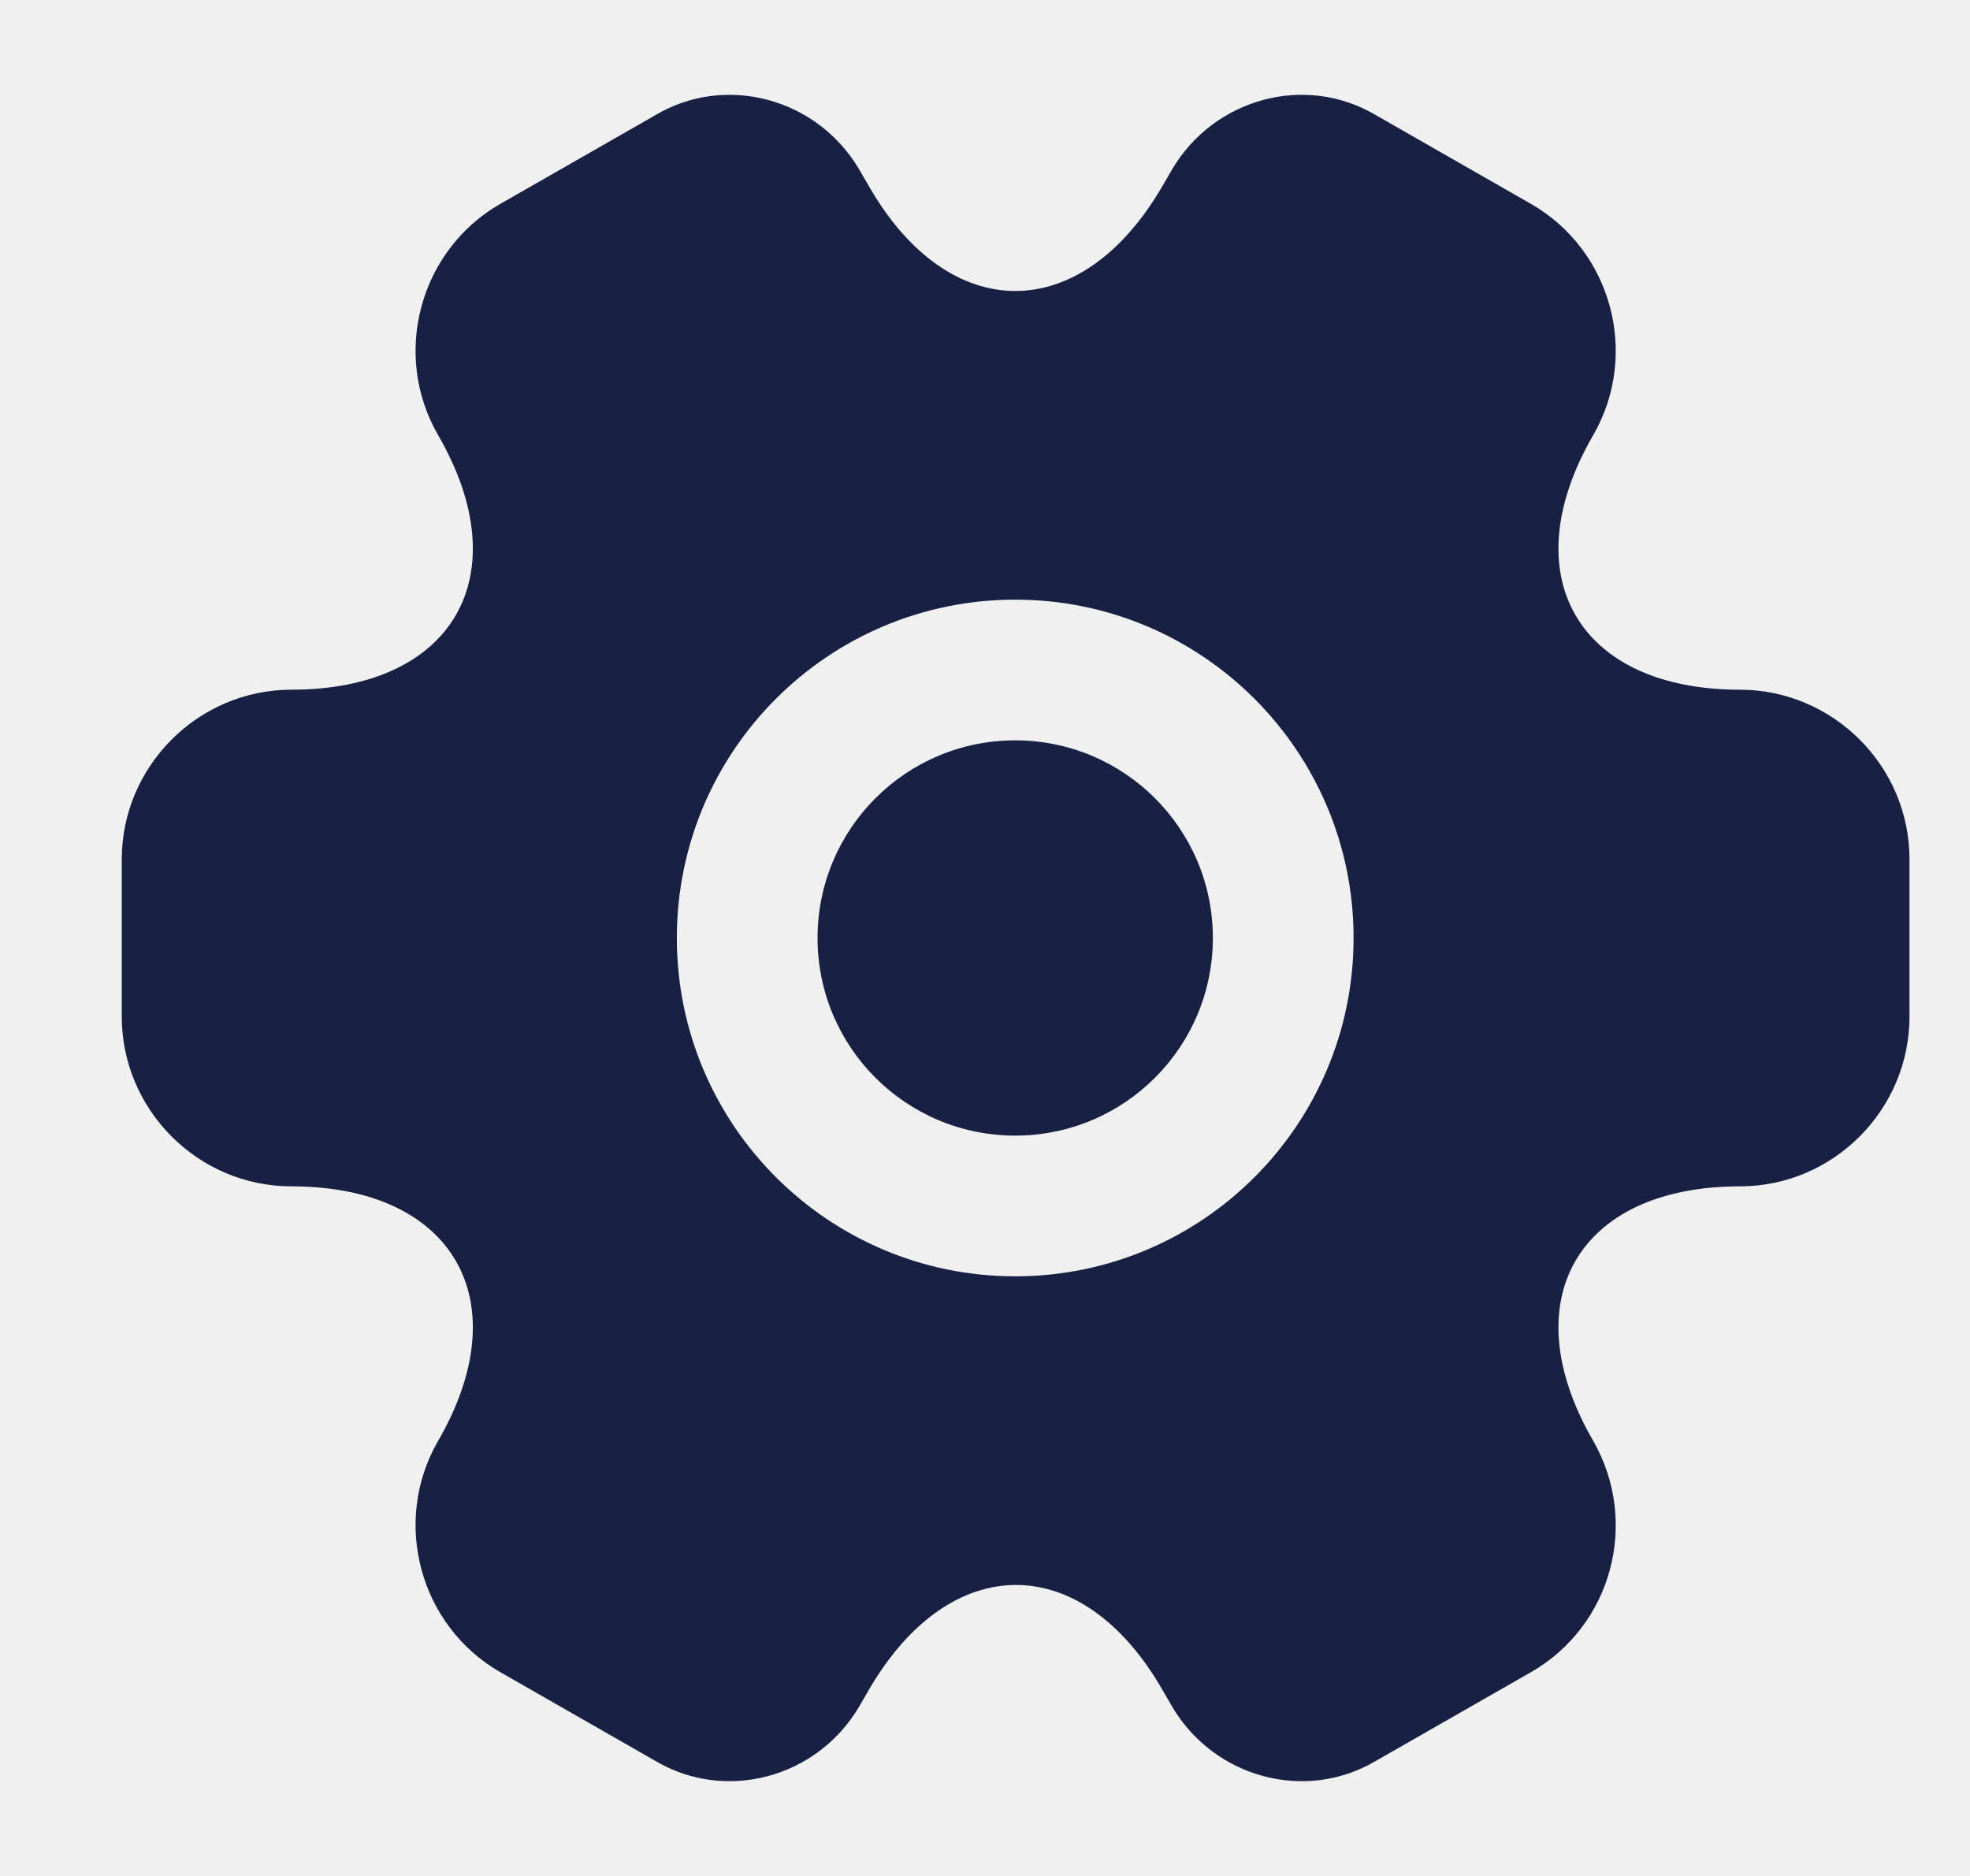
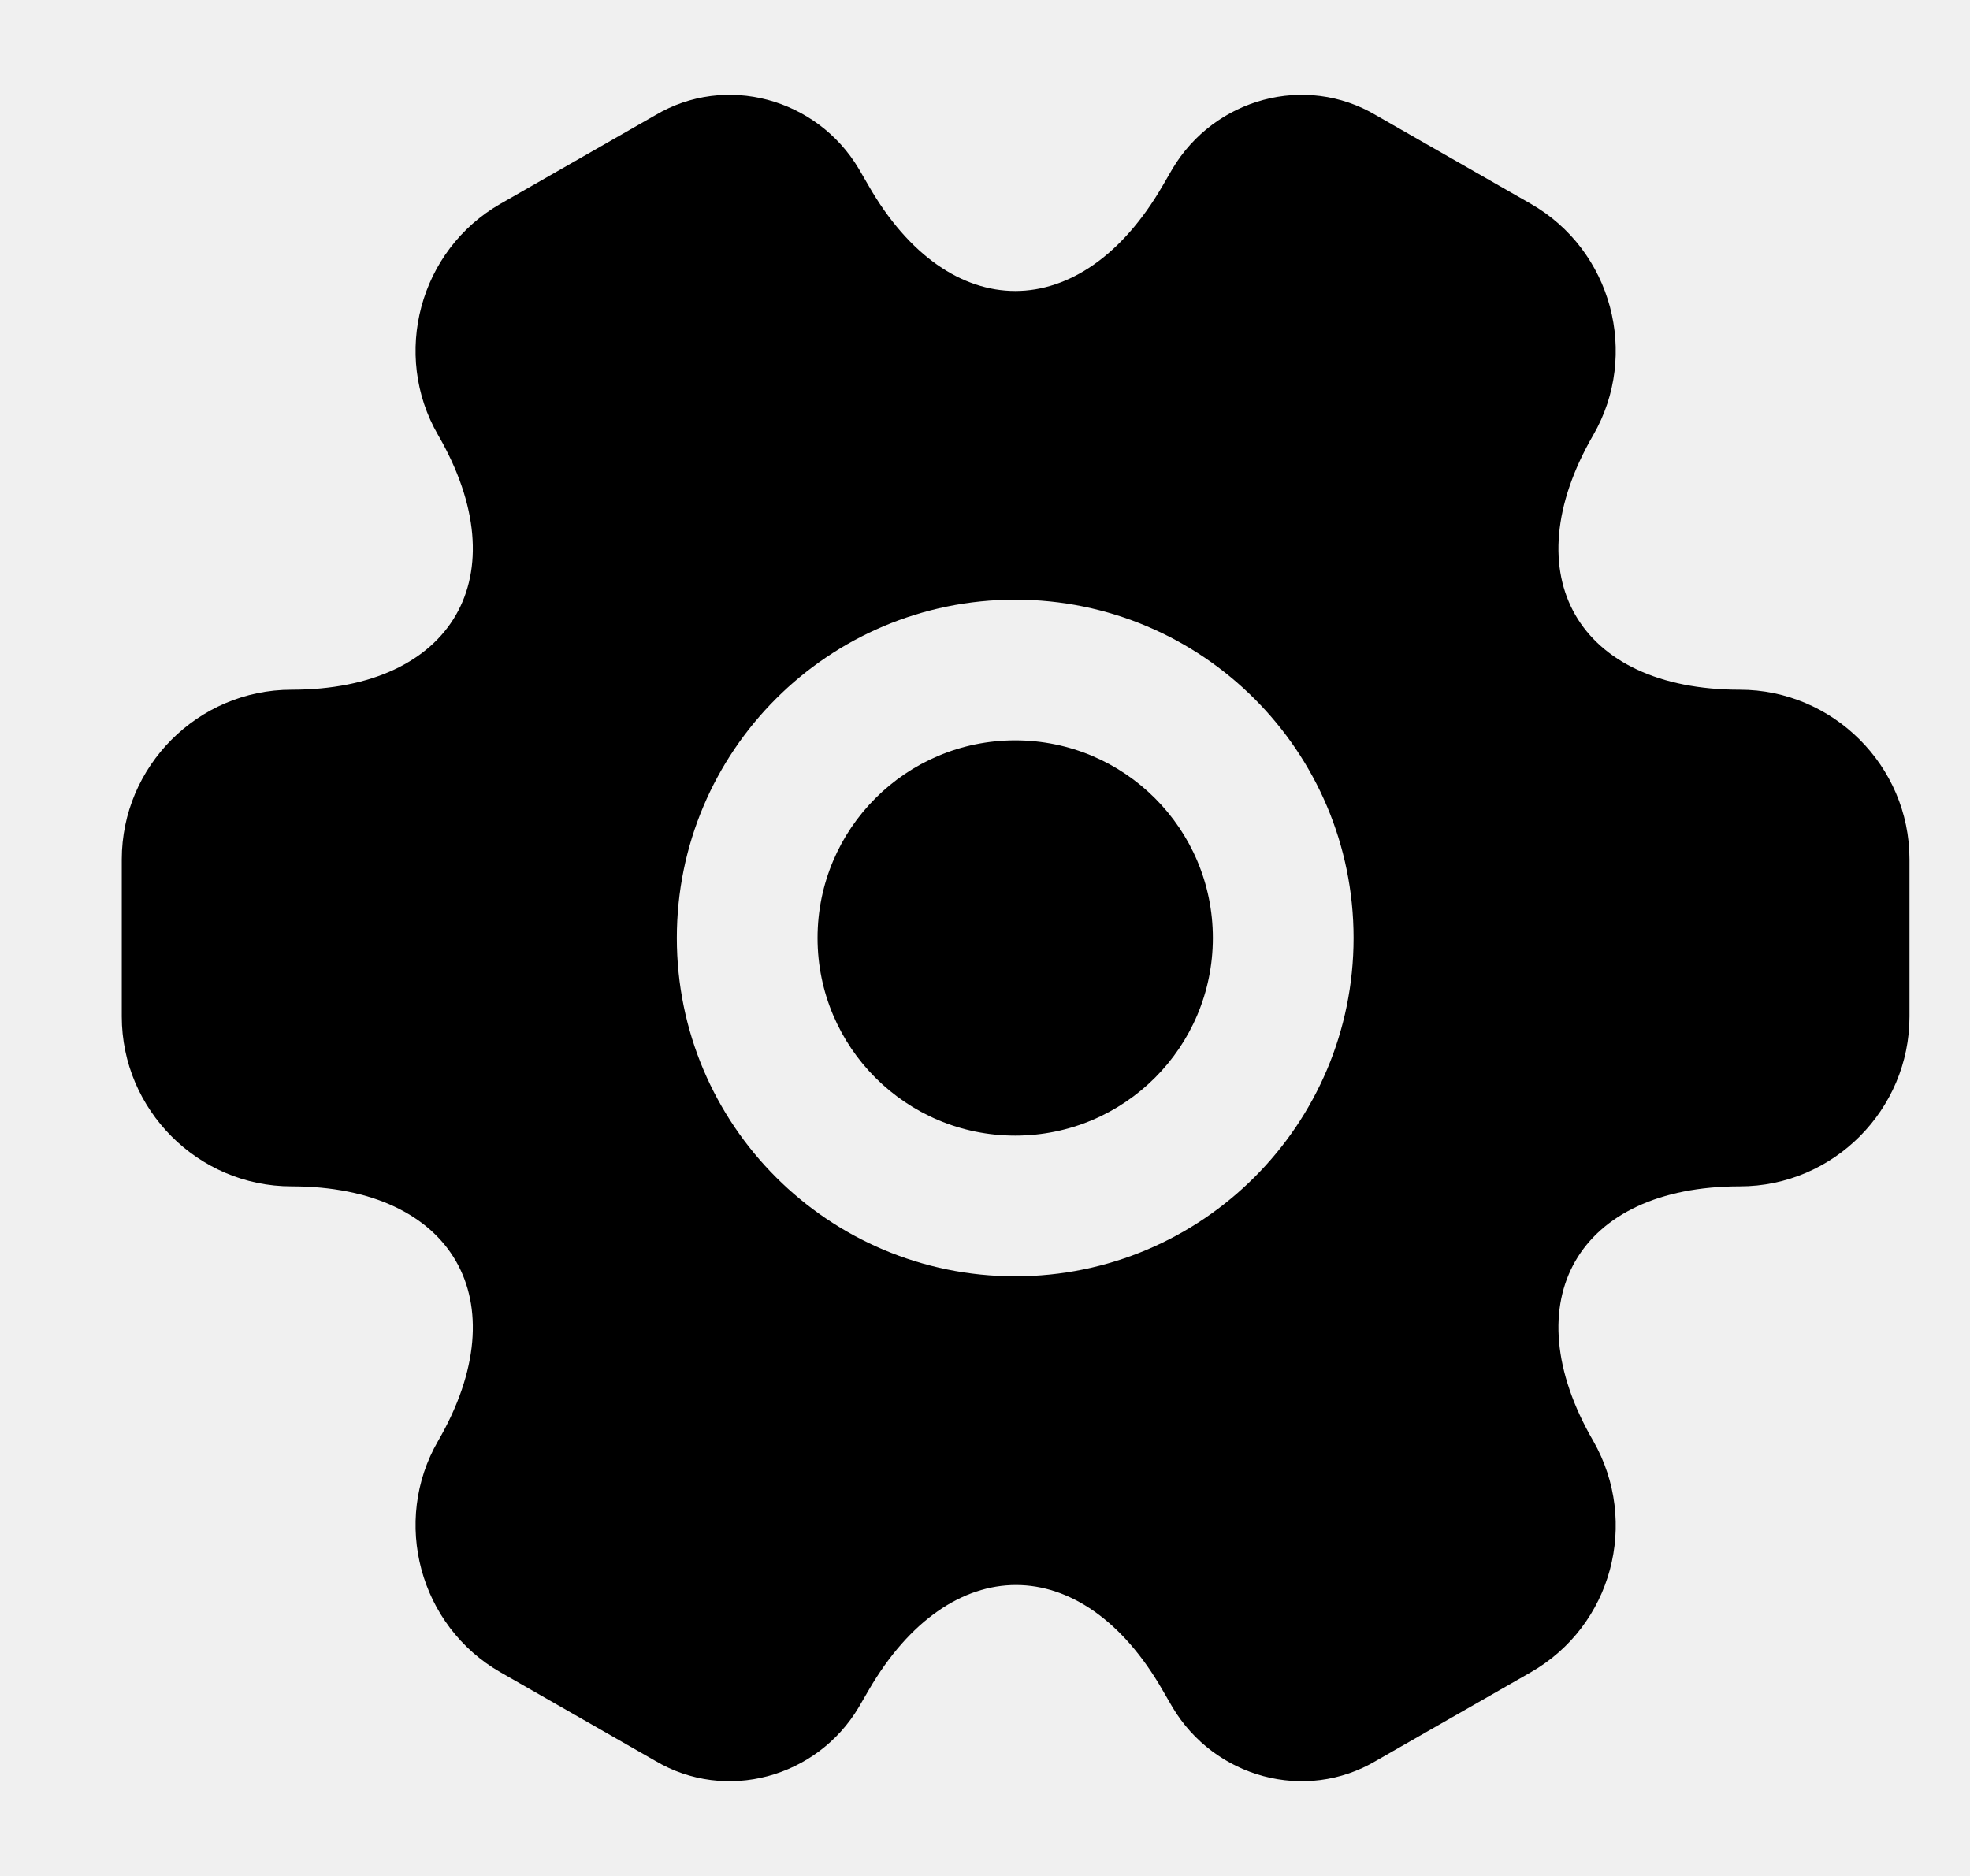
- <svg xmlns="http://www.w3.org/2000/svg" width="21" height="20" viewBox="0 0 21 20" fill="none">
+ <svg xmlns="http://www.w3.org/2000/svg" width="21" height="20" viewBox="0 0 21 20" fill="currentColor">
  <g clip-path="url(#clip0_323_173)">
-     <path fill-rule="evenodd" clip-rule="evenodd" d="M1.298 9.162V10.838C1.298 11.829 2.108 12.648 3.108 12.648C4.831 12.648 5.536 13.867 4.67 15.362C4.174 16.219 4.47 17.334 5.336 17.829L6.984 18.772C7.736 19.219 8.708 18.953 9.155 18.2L9.26 18.019C10.127 16.524 11.536 16.524 12.393 18.019L12.498 18.2C12.946 18.953 13.917 19.219 14.669 18.772L16.317 17.829C17.184 17.334 17.479 16.229 16.984 15.362C16.117 13.867 16.822 12.648 18.546 12.648C19.546 12.648 20.355 11.829 20.355 10.838V9.162C20.355 8.162 19.536 7.353 18.546 7.353C16.822 7.353 16.117 6.134 16.984 4.638C17.479 3.781 17.184 2.667 16.317 2.172L14.669 1.229C13.917 0.781 12.946 1.048 12.498 1.8L12.393 1.981C11.527 3.476 10.117 3.476 9.26 1.981L9.155 1.8C8.708 1.048 7.736 0.781 6.984 1.229L5.336 2.172C4.47 2.667 4.174 3.781 4.67 4.638C5.536 6.134 4.831 7.353 3.108 7.353C2.108 7.353 1.298 8.172 1.298 9.162ZM8.715 10C8.715 8.836 9.658 7.893 10.822 7.893C11.986 7.893 12.929 8.836 12.929 10C12.929 11.164 11.986 12.107 10.822 12.107C9.658 12.107 8.715 11.164 8.715 10ZM10.822 6.393C8.83 6.393 7.215 8.008 7.215 10C7.215 11.992 8.83 13.607 10.822 13.607C12.814 13.607 14.429 11.992 14.429 10C14.429 8.008 12.814 6.393 10.822 6.393Z" fill="#182143" />
+     <path fill-rule="evenodd" clip-rule="evenodd" d="M1.298 9.162V10.838C1.298 11.829 2.108 12.648 3.108 12.648C4.831 12.648 5.536 13.867 4.67 15.362C4.174 16.219 4.47 17.334 5.336 17.829L6.984 18.772C7.736 19.219 8.708 18.953 9.155 18.2L9.26 18.019C10.127 16.524 11.536 16.524 12.393 18.019L12.498 18.2C12.946 18.953 13.917 19.219 14.669 18.772L16.317 17.829C17.184 17.334 17.479 16.229 16.984 15.362C16.117 13.867 16.822 12.648 18.546 12.648C19.546 12.648 20.355 11.829 20.355 10.838V9.162C20.355 8.162 19.536 7.353 18.546 7.353C16.822 7.353 16.117 6.134 16.984 4.638C17.479 3.781 17.184 2.667 16.317 2.172L14.669 1.229C13.917 0.781 12.946 1.048 12.498 1.8L12.393 1.981C11.527 3.476 10.117 3.476 9.26 1.981L9.155 1.8C8.708 1.048 7.736 0.781 6.984 1.229L5.336 2.172C4.47 2.667 4.174 3.781 4.67 4.638C5.536 6.134 4.831 7.353 3.108 7.353C2.108 7.353 1.298 8.172 1.298 9.162ZM8.715 10C8.715 8.836 9.658 7.893 10.822 7.893C11.986 7.893 12.929 8.836 12.929 10C12.929 11.164 11.986 12.107 10.822 12.107C9.658 12.107 8.715 11.164 8.715 10ZM10.822 6.393C8.83 6.393 7.215 8.008 7.215 10C7.215 11.992 8.83 13.607 10.822 13.607C12.814 13.607 14.429 11.992 14.429 10C14.429 8.008 12.814 6.393 10.822 6.393Z" fill="currentColor" />
  </g>
  <defs>
    <clipPath id="clip0_323_173">
      <rect width="20" height="20" fill="white" transform="translate(0.821899)" />
    </clipPath>
  </defs>
</svg>
